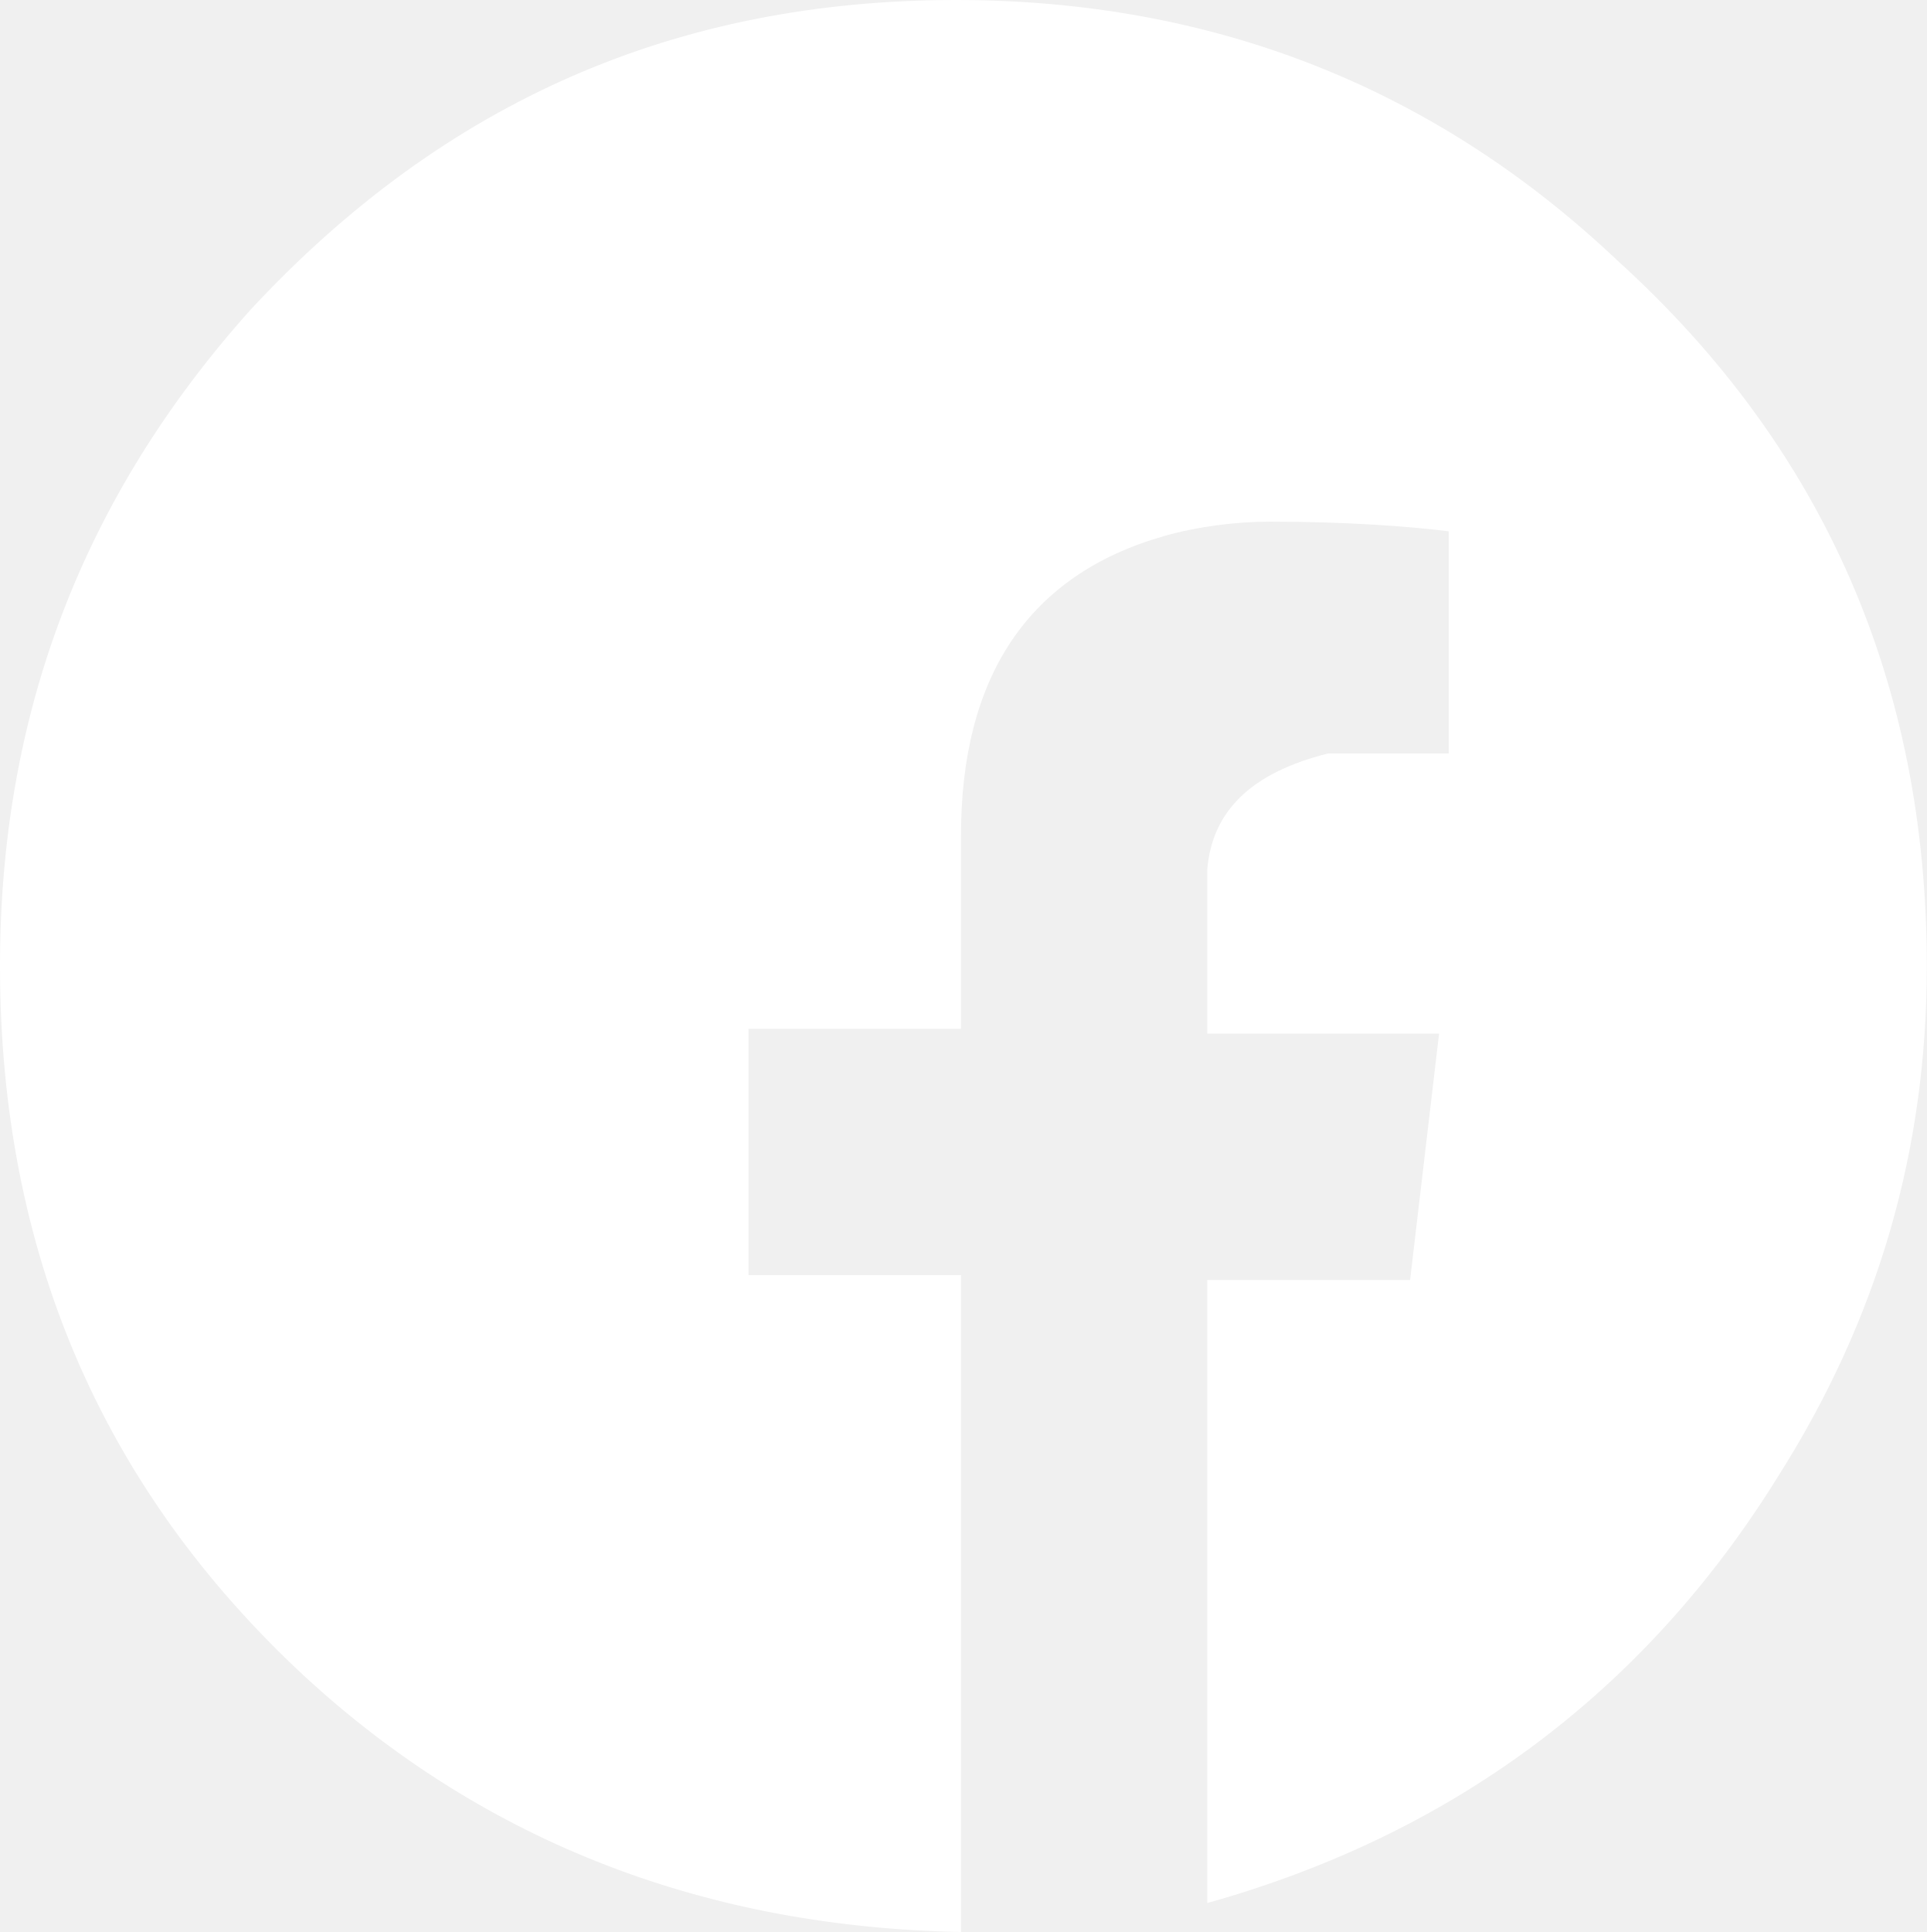
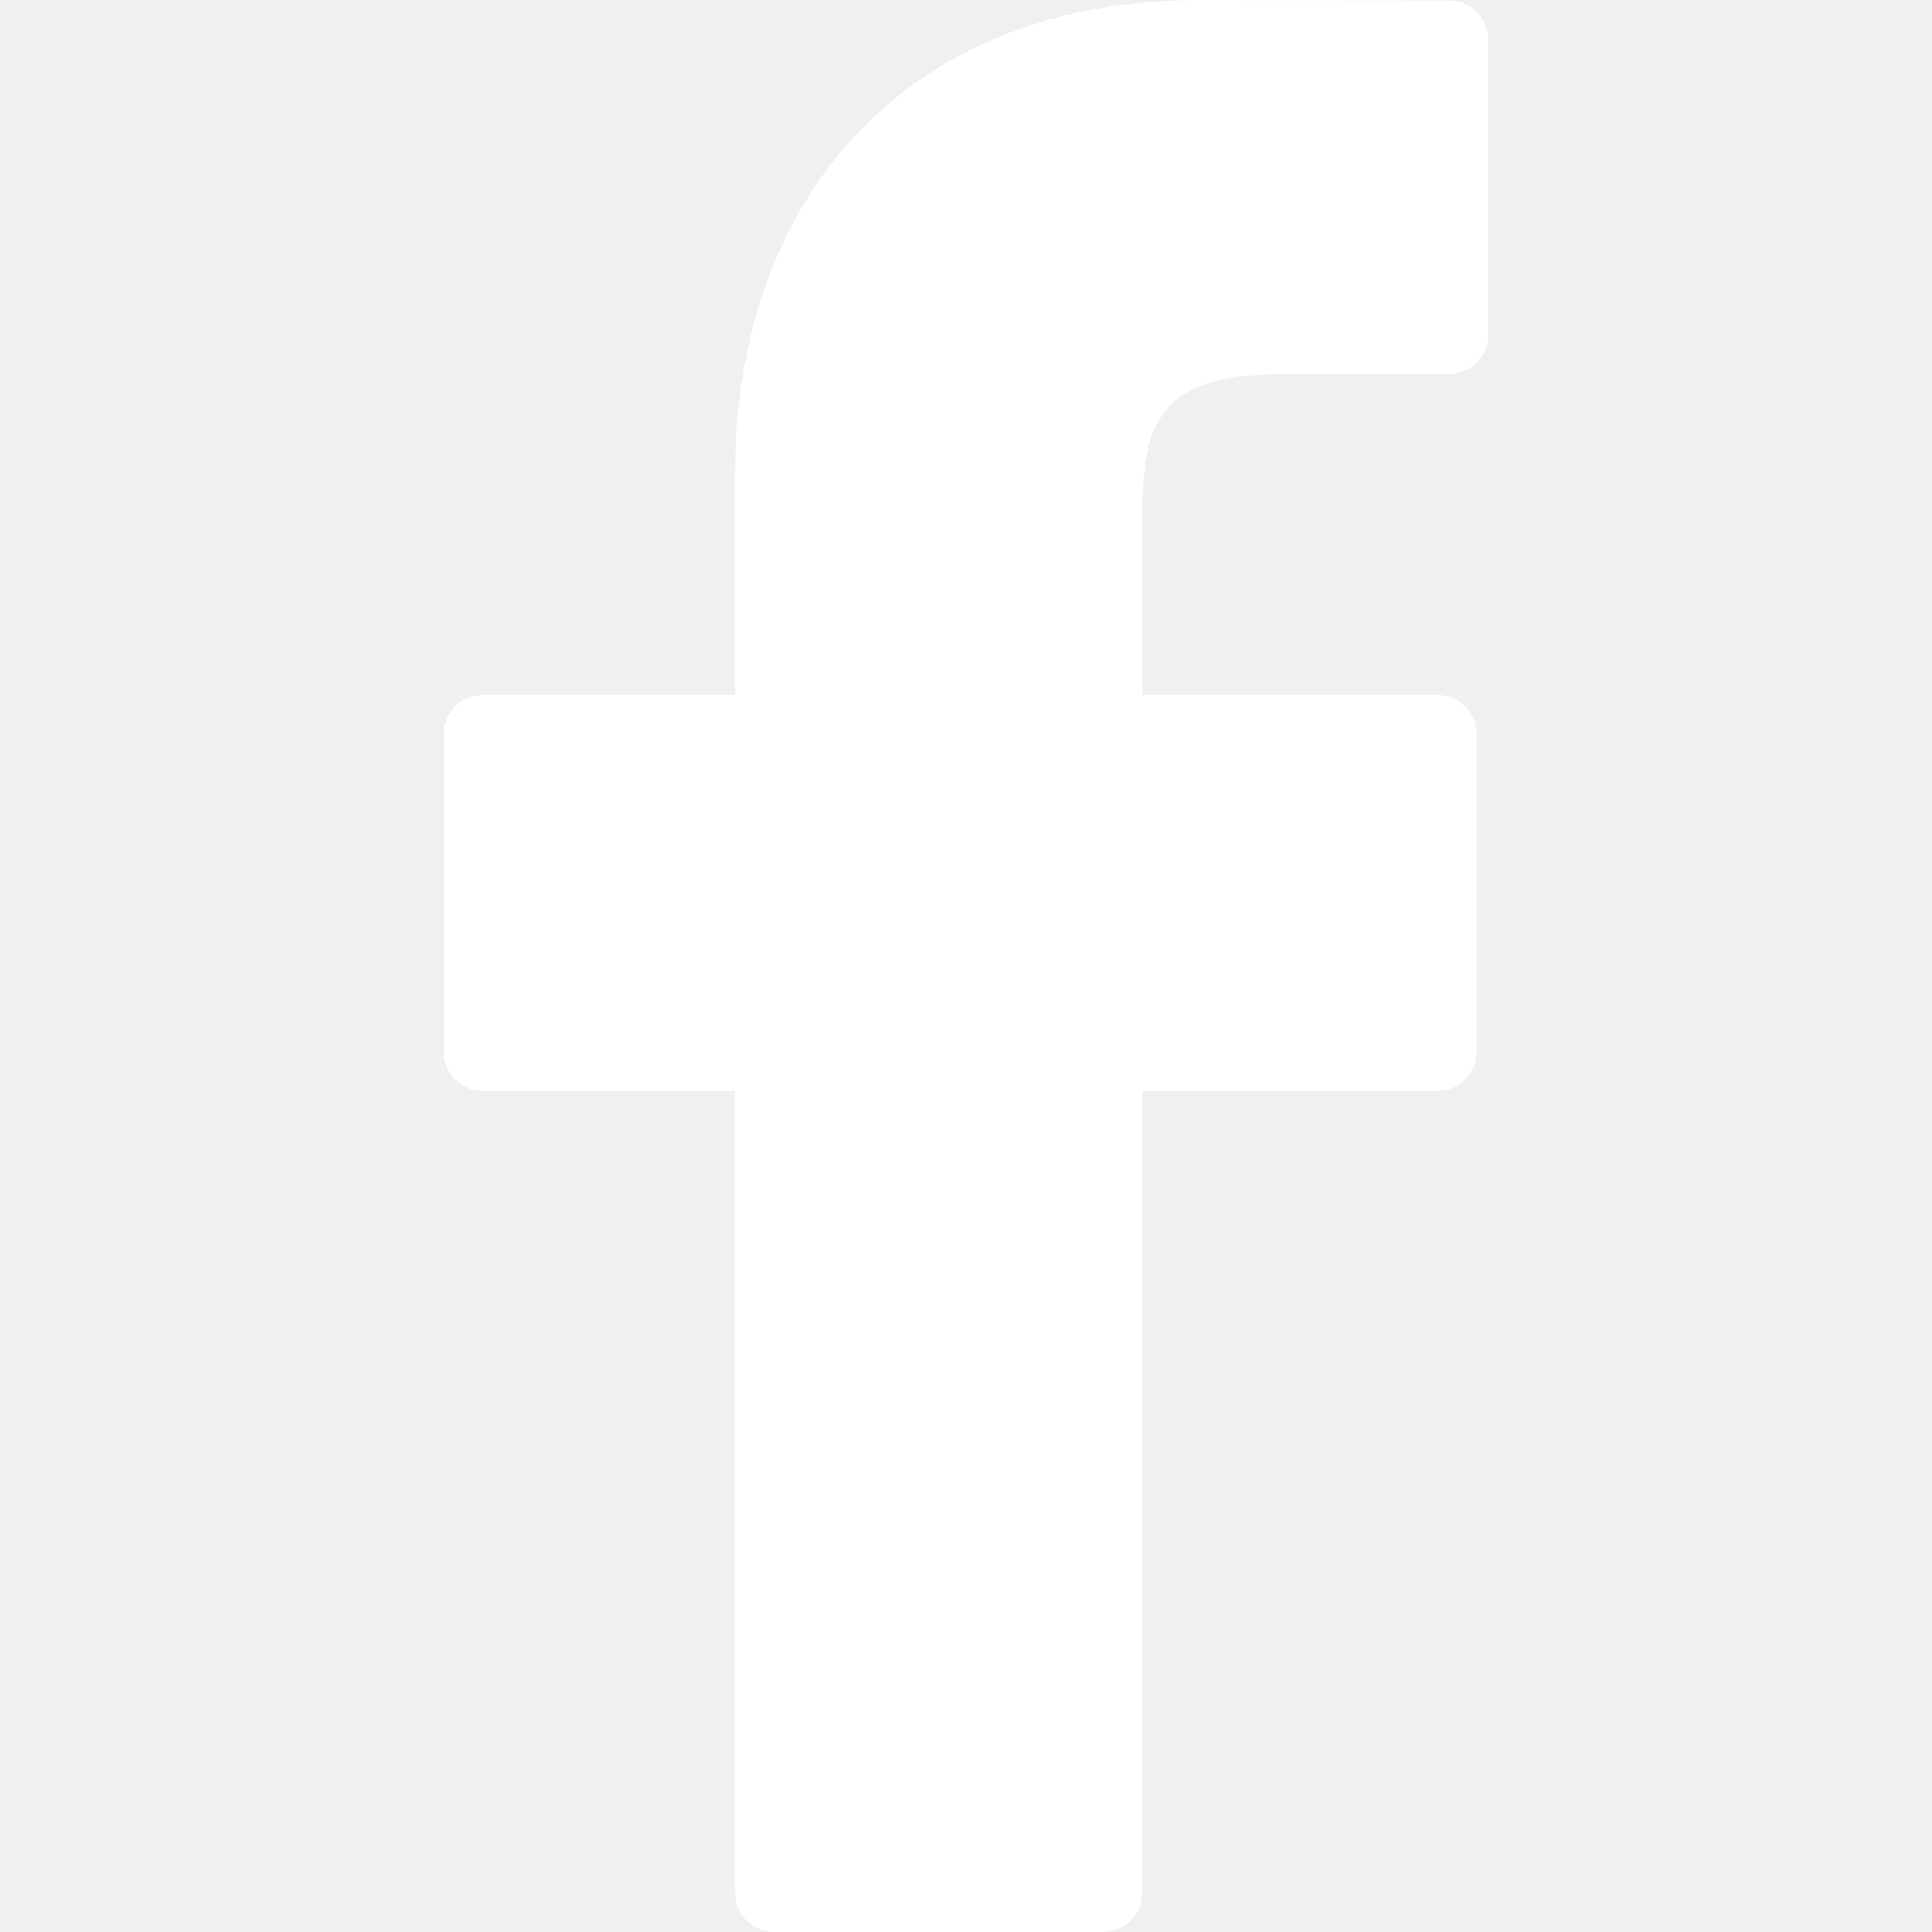
- <svg xmlns="http://www.w3.org/2000/svg" version="1.1" id="Layer_1" focusable="false" x="0px" y="0px" viewBox="0 0 39.9 40" style="enable-background:new 0 0 39.9 40;" xml:space="preserve">
-   <style type="text/css">
- 	.st0{fill:#FFFFFF;}
- </style>
-   <path class="st0" d="M33.5,5.4c4.3,3.9,6.4,8.8,6.4,14.6c0,3.8-1,7.3-3.1,10.6C34,35.1,30,38,25,39.4V26.5h4.2l0.6-5.1H25V18  c0.1-1.2,0.9-2,2.5-2.4H30V11c-0.8-0.1-2.1-0.2-3.7-0.2c-0.7,0-1.5,0.1-2.2,0.3c-2.8,0.8-4.2,2.9-4.2,6.2v4h-4.4v5.1h4.4V40  c-5.2-0.1-9.8-1.8-13.6-5.3C2.1,30.8,0,25.9,0,20c0-5.2,1.7-9.7,5.2-13.6C9.2,2.1,14,0,19.8,0C25.1,0,29.7,1.8,33.5,5.4z" />
+ <svg xmlns="http://www.w3.org/2000/svg" version="1.1" id="Capa_1" x="0px" y="0px" width="96.124px" height="96.123px" viewBox="0 0 96.124 96.123" style="enable-background:new 0 0 96.124 96.123;" xml:space="preserve">
+   <g>
+     <path fill="#ffffff" d="M72.089,0.02L59.624,0C45.62,0,36.57,9.285,36.57,23.656v10.907H24.037c-1.083,0-1.96,0.878-1.96,1.961v15.803   c0,1.083,0.878,1.96,1.96,1.96h12.533v39.876c0,1.083,0.877,1.96,1.96,1.96h16.352c1.083,0,1.96-0.878,1.96-1.96V54.287h14.654   c1.083,0,1.96-0.877,1.96-1.96l0.006-15.803c0-0.52-0.207-1.018-0.574-1.386c-0.367-0.368-0.867-0.575-1.387-0.575H56.842v-9.246   c0-4.444,1.059-6.7,6.848-6.7l8.397-0.003c1.082,0,1.959-0.878,1.959-1.96V1.98C74.046,0.899,73.17,0.022,72.089,0.02z" />
+   </g>
+   <g>
+ </g>
+   <g>
+ </g>
+   <g>
+ </g>
+   <g>
+ </g>
+   <g>
+ </g>
+   <g>
+ </g>
+   <g>
+ </g>
+   <g>
+ </g>
+   <g>
+ </g>
+   <g>
+ </g>
+   <g>
+ </g>
+   <g>
+ </g>
+   <g>
+ </g>
+   <g>
+ </g>
+   <g>
+ </g>
</svg>
